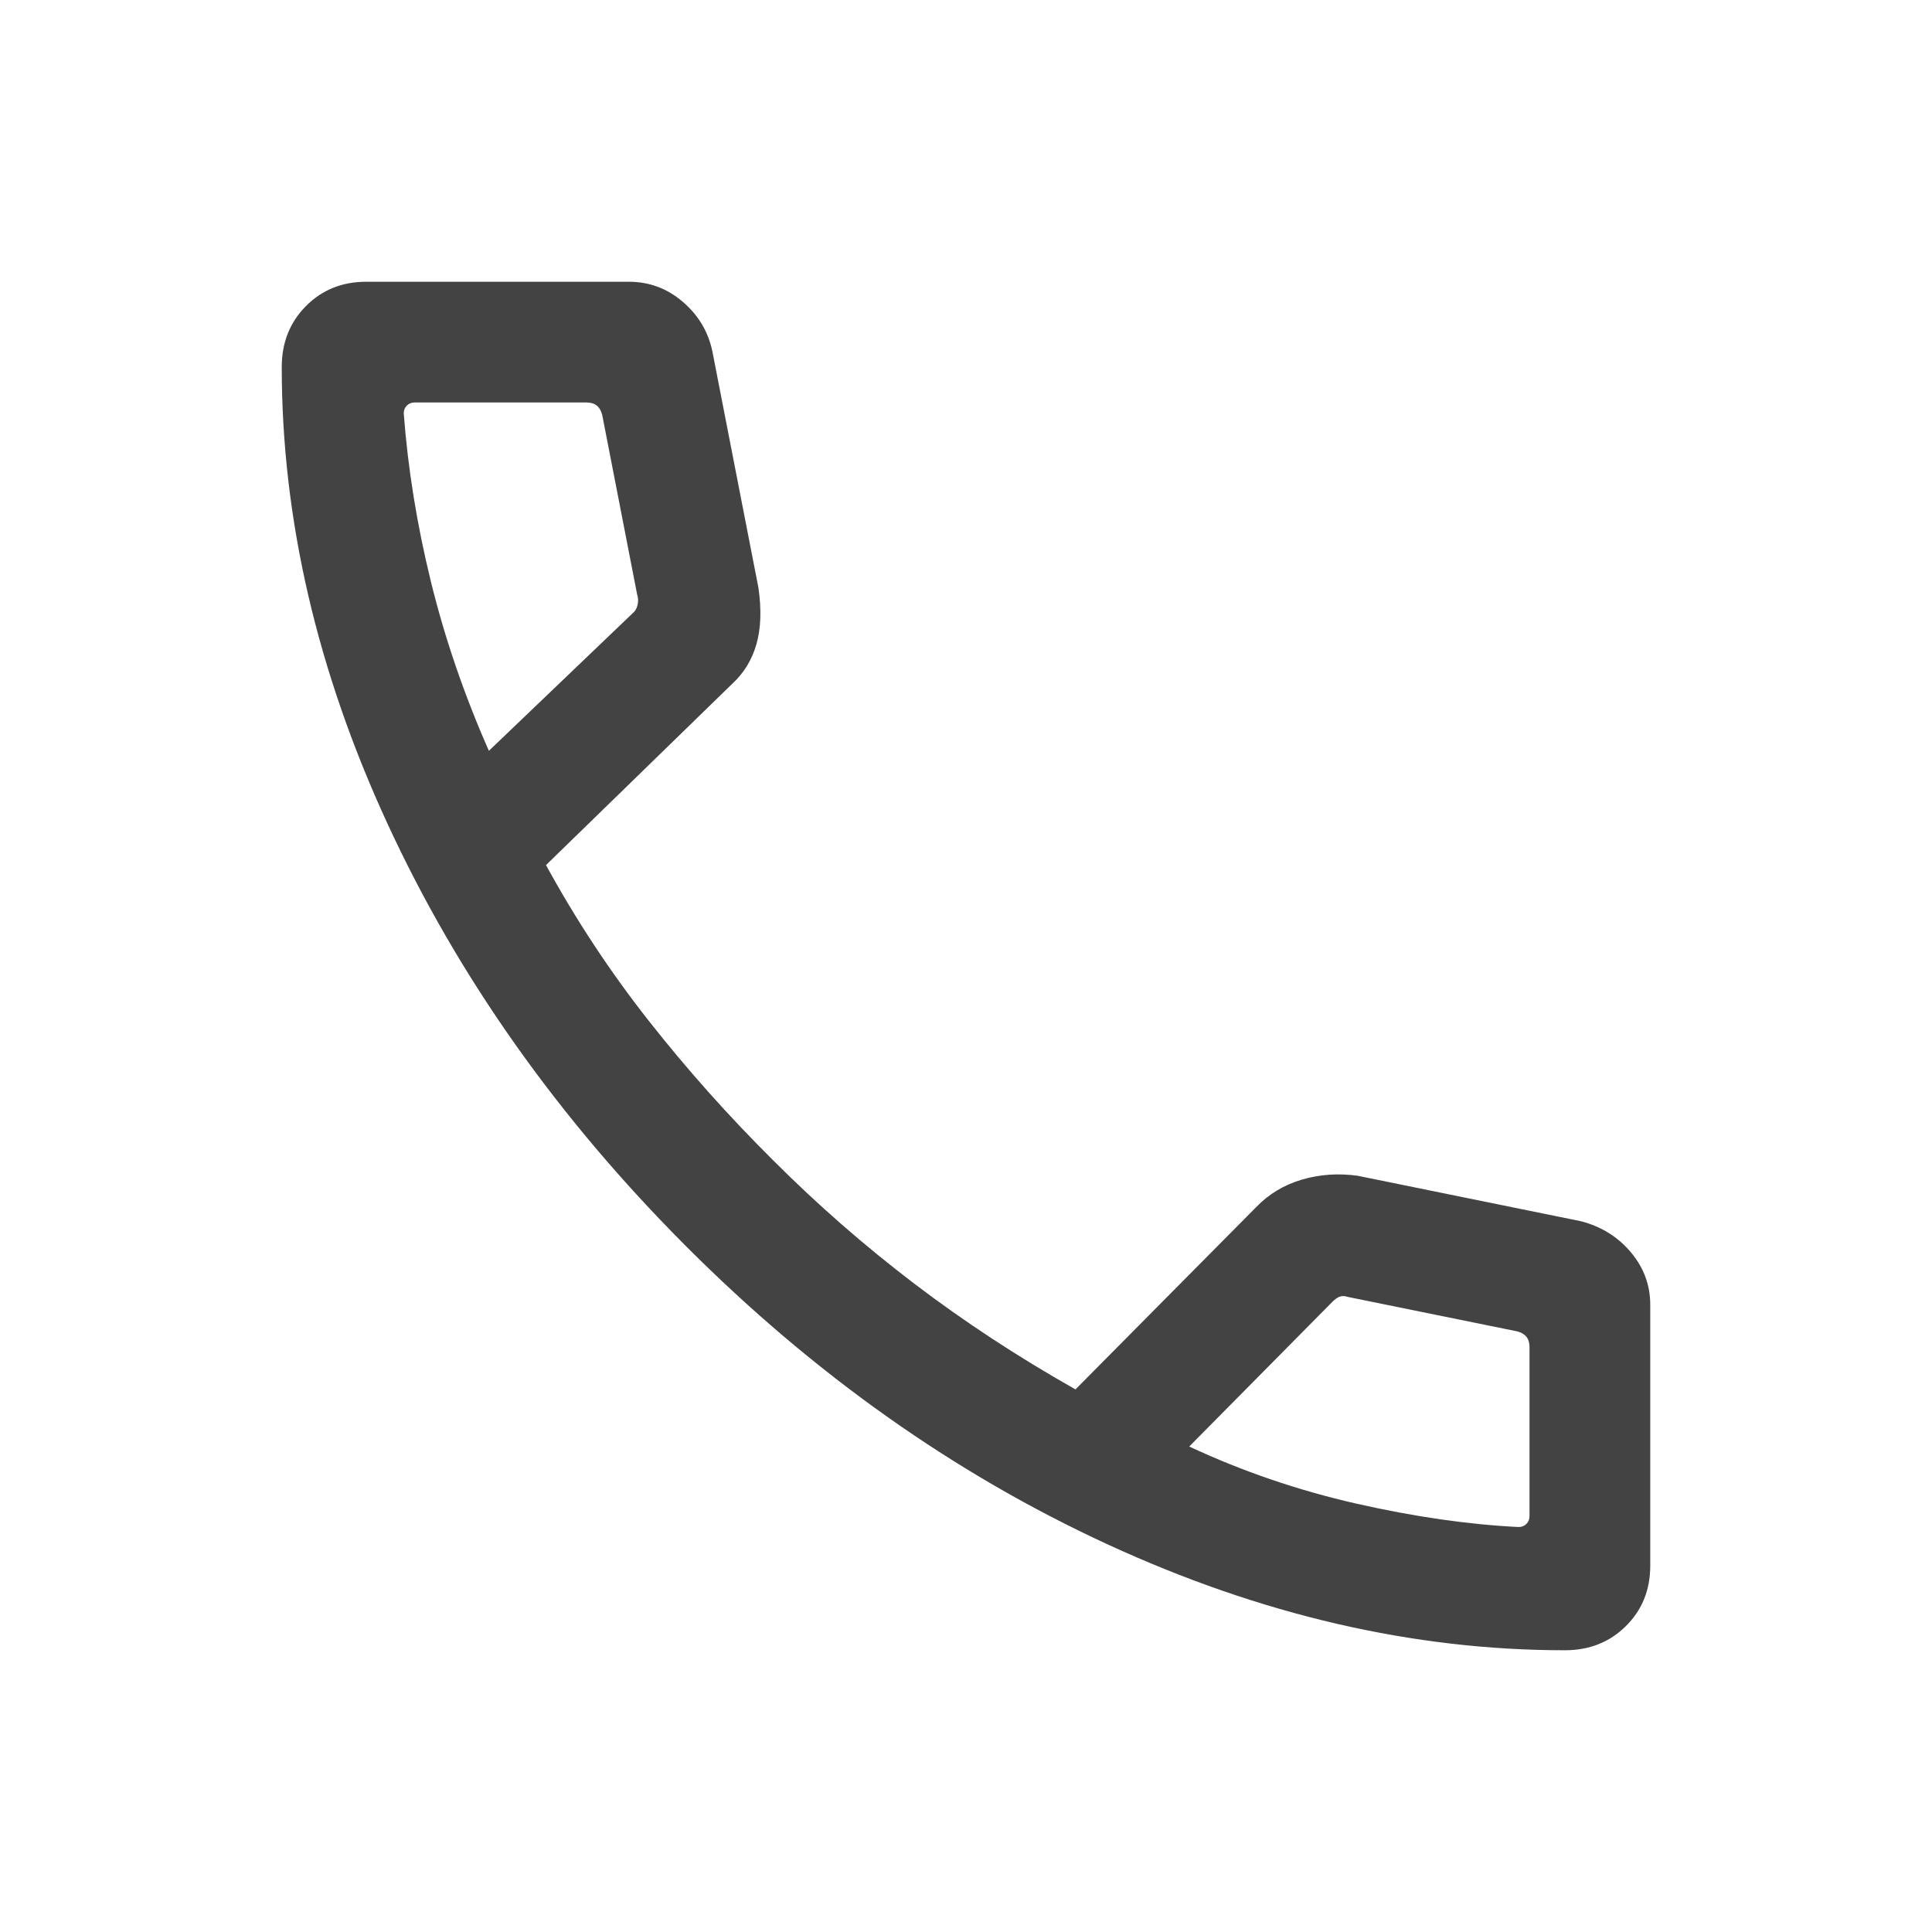
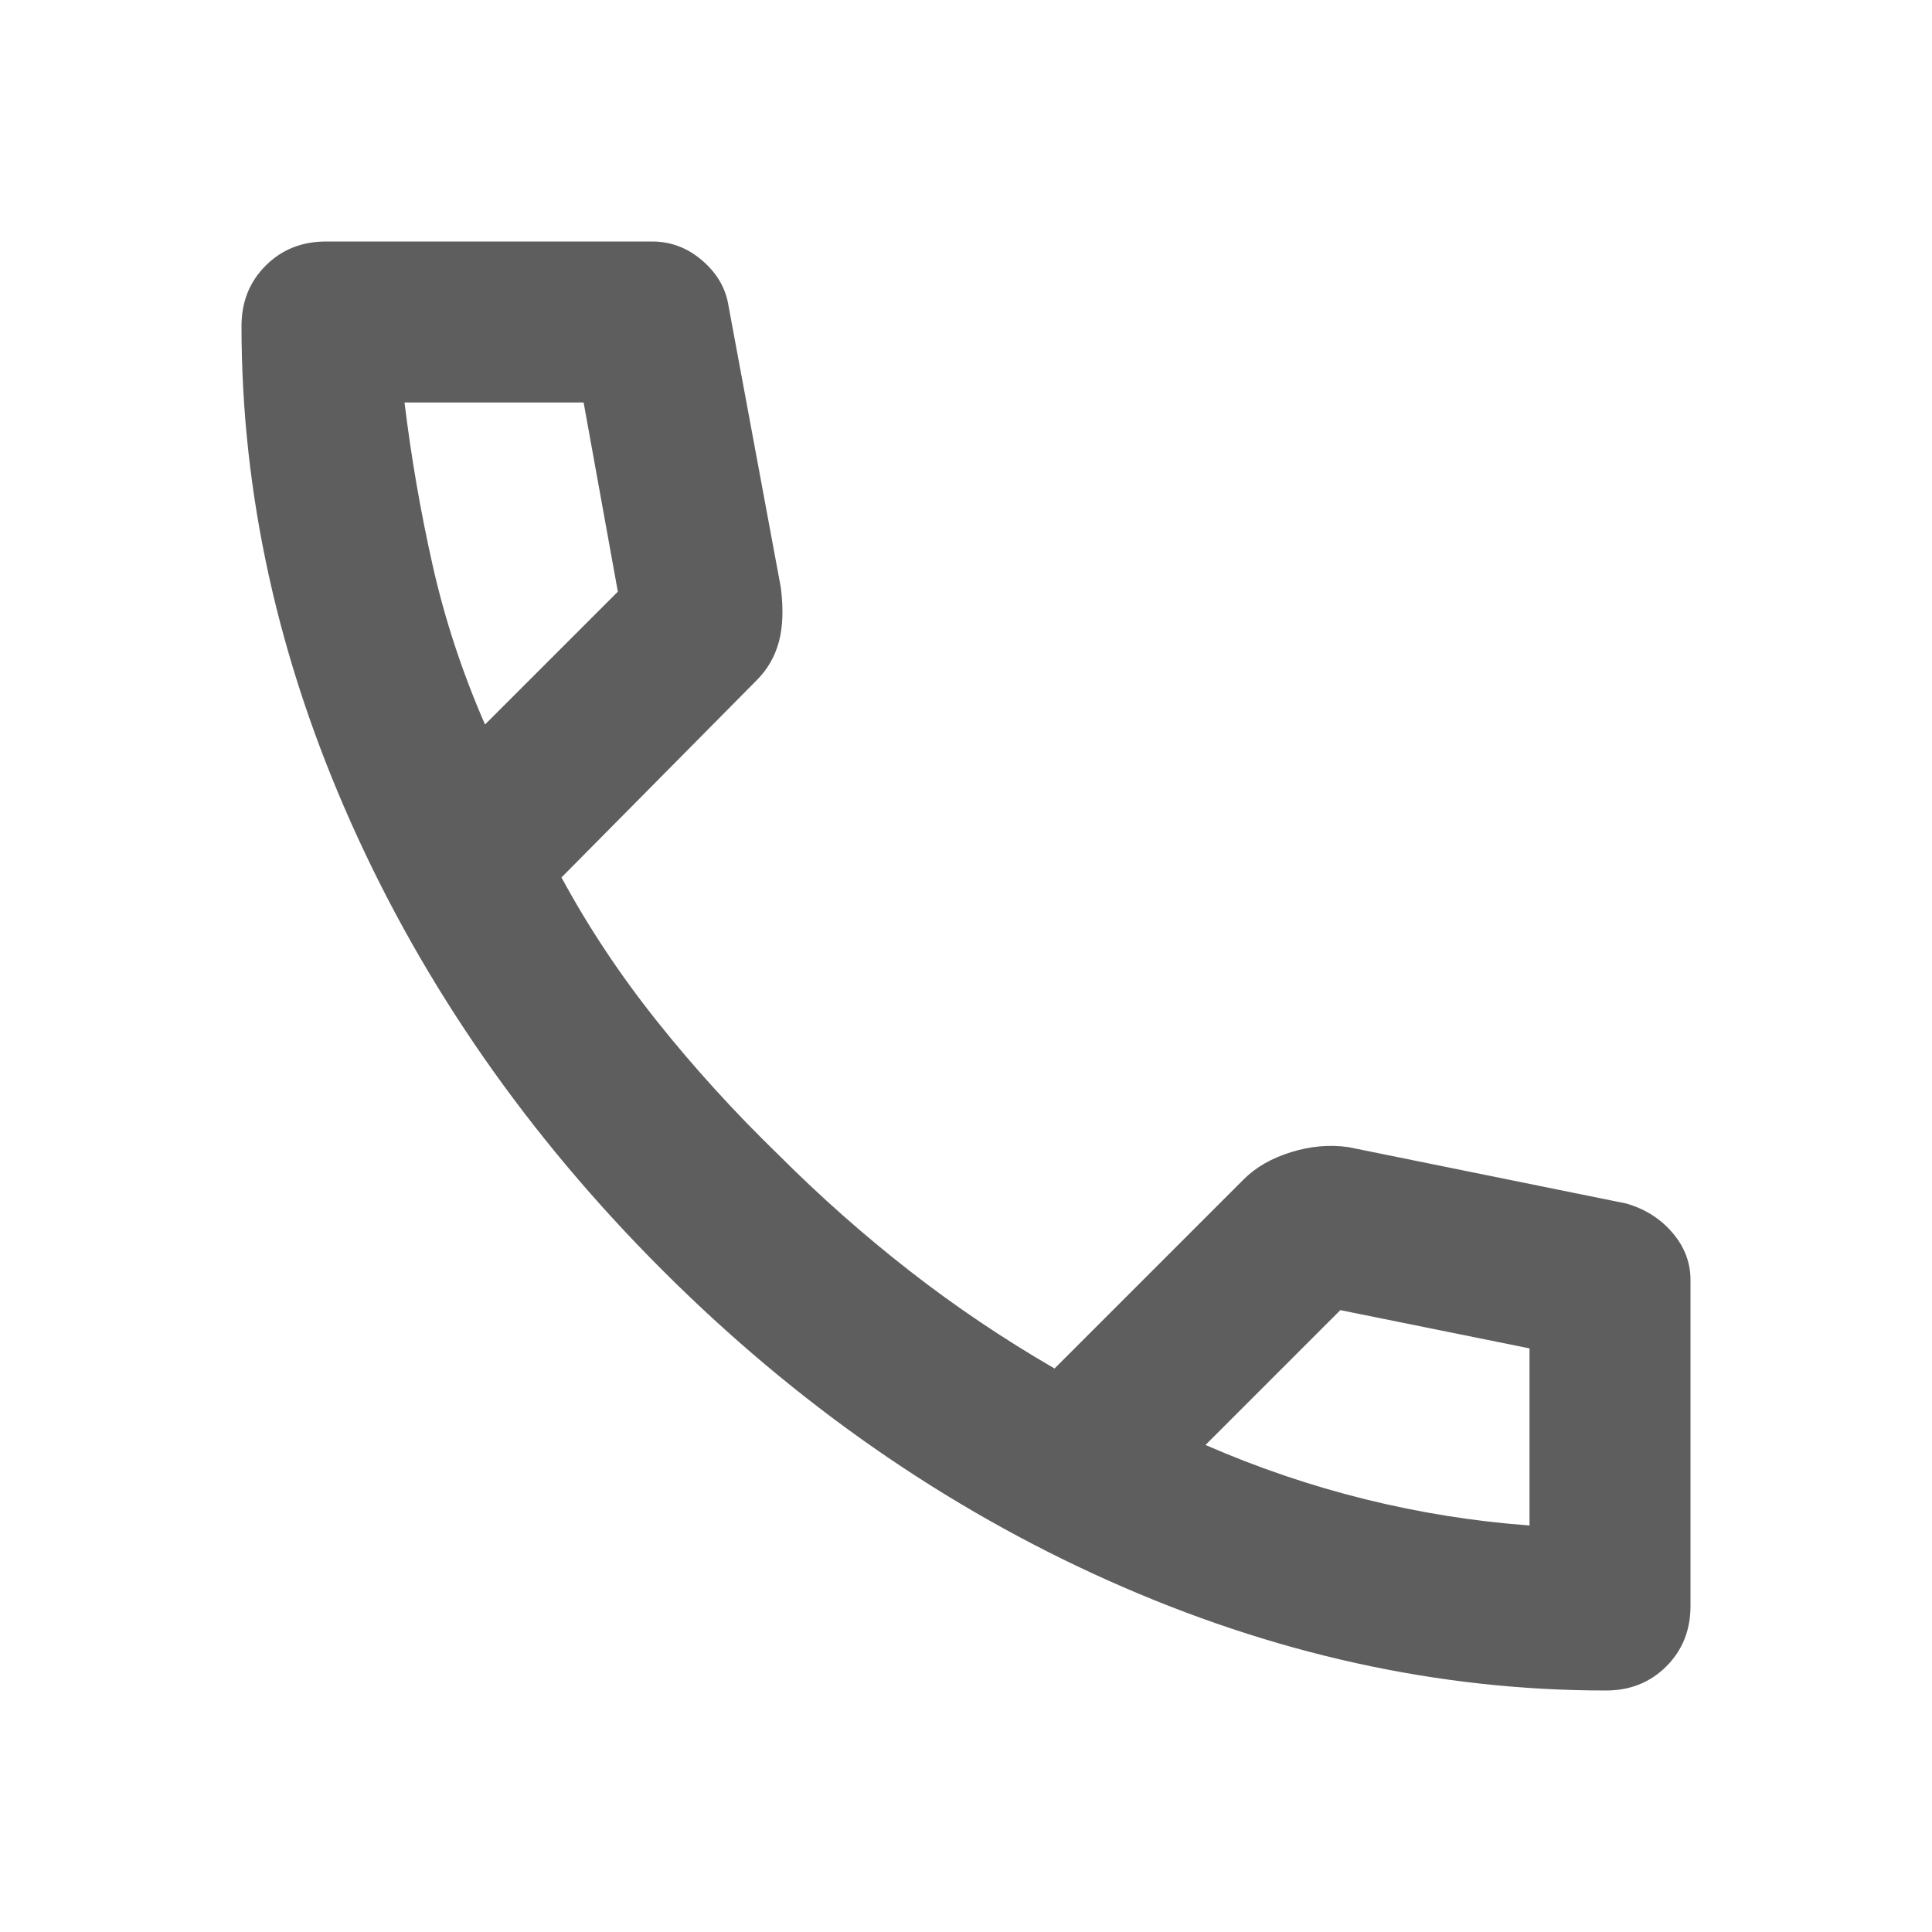
- <svg xmlns="http://www.w3.org/2000/svg" height="24px" viewBox="0 -960 960 960" width="24px" fill="#434343">
-   <path d="M777.61-140q-113.07 0-227.19-52.58-114.11-52.58-209.69-148.34-95.57-95.77-148.15-209.7Q140-664.54 140-777.61q0-18.17 12-30.28T182-820h130.46q15.15 0 26.73 9.89 11.58 9.88 14.73 24.42L376.85-668q2.38 16.38-1 28.15-3.39 11.77-12.16 19.77l-92.38 89.93q22.3 40.84 50.96 77.27 28.65 36.42 62.04 69.57 32.92 32.93 70 61.16 37.08 28.23 80.08 52.54l89.76-90.54q9.39-9.77 22.74-13.7 13.34-3.92 27.73-1.92l111.07 22.62q15.15 4 24.73 15.46t9.58 26V-182q0 18-12.11 30t-30.28 12ZM242.92-586.92l71.39-68.31q1.92-1.54 2.5-4.23.58-2.69-.19-5l-17.39-89.39q-.77-3.07-2.69-4.61-1.92-1.54-5-1.54H206q-2.31 0-3.85 1.54-1.53 1.54-1.53 3.85 3.07 41 13.42 83.3 10.34 42.31 28.88 84.39Zm348 345.69q39.77 18.54 82.96 28.35 43.2 9.8 80.73 11.65 2.31 0 3.85-1.54t1.54-3.85v-84.15q0-3.08-1.54-5t-4.61-2.69l-84-17.08q-2.31-.77-4.04-.19-1.73.58-3.66 2.5l-71.23 72Zm-348-345.69Zm348 345.69Z" />
+ <svg xmlns="http://www.w3.org/2000/svg" height="24px" viewBox="0 -960 960 960" width="24px" fill="#5E5E5E">
+   <path d="M798-120q-125 0-247-54.5T329-329Q229-429 174.5-551T120-798q0-18 12-30t30-12h162q14 0 25 9.5t13 22.5l26 140q2 16-1 27t-11 19l-97 98q20 37 47.5 71.5T387-386q31 31 65 57.5t72 48.5l94-94q9-9 23.5-13.5T670-390l138 28q14 4 23 14.5t9 23.5v162q0 18-12 30t-30 12ZM241-600l66-66-17-94h-89q5 41 14 81t26 79Zm358 358q39 17 79.5 27t81.5 13v-88l-94-19-67 67ZM241-600Zm358 358Z" />
</svg>
